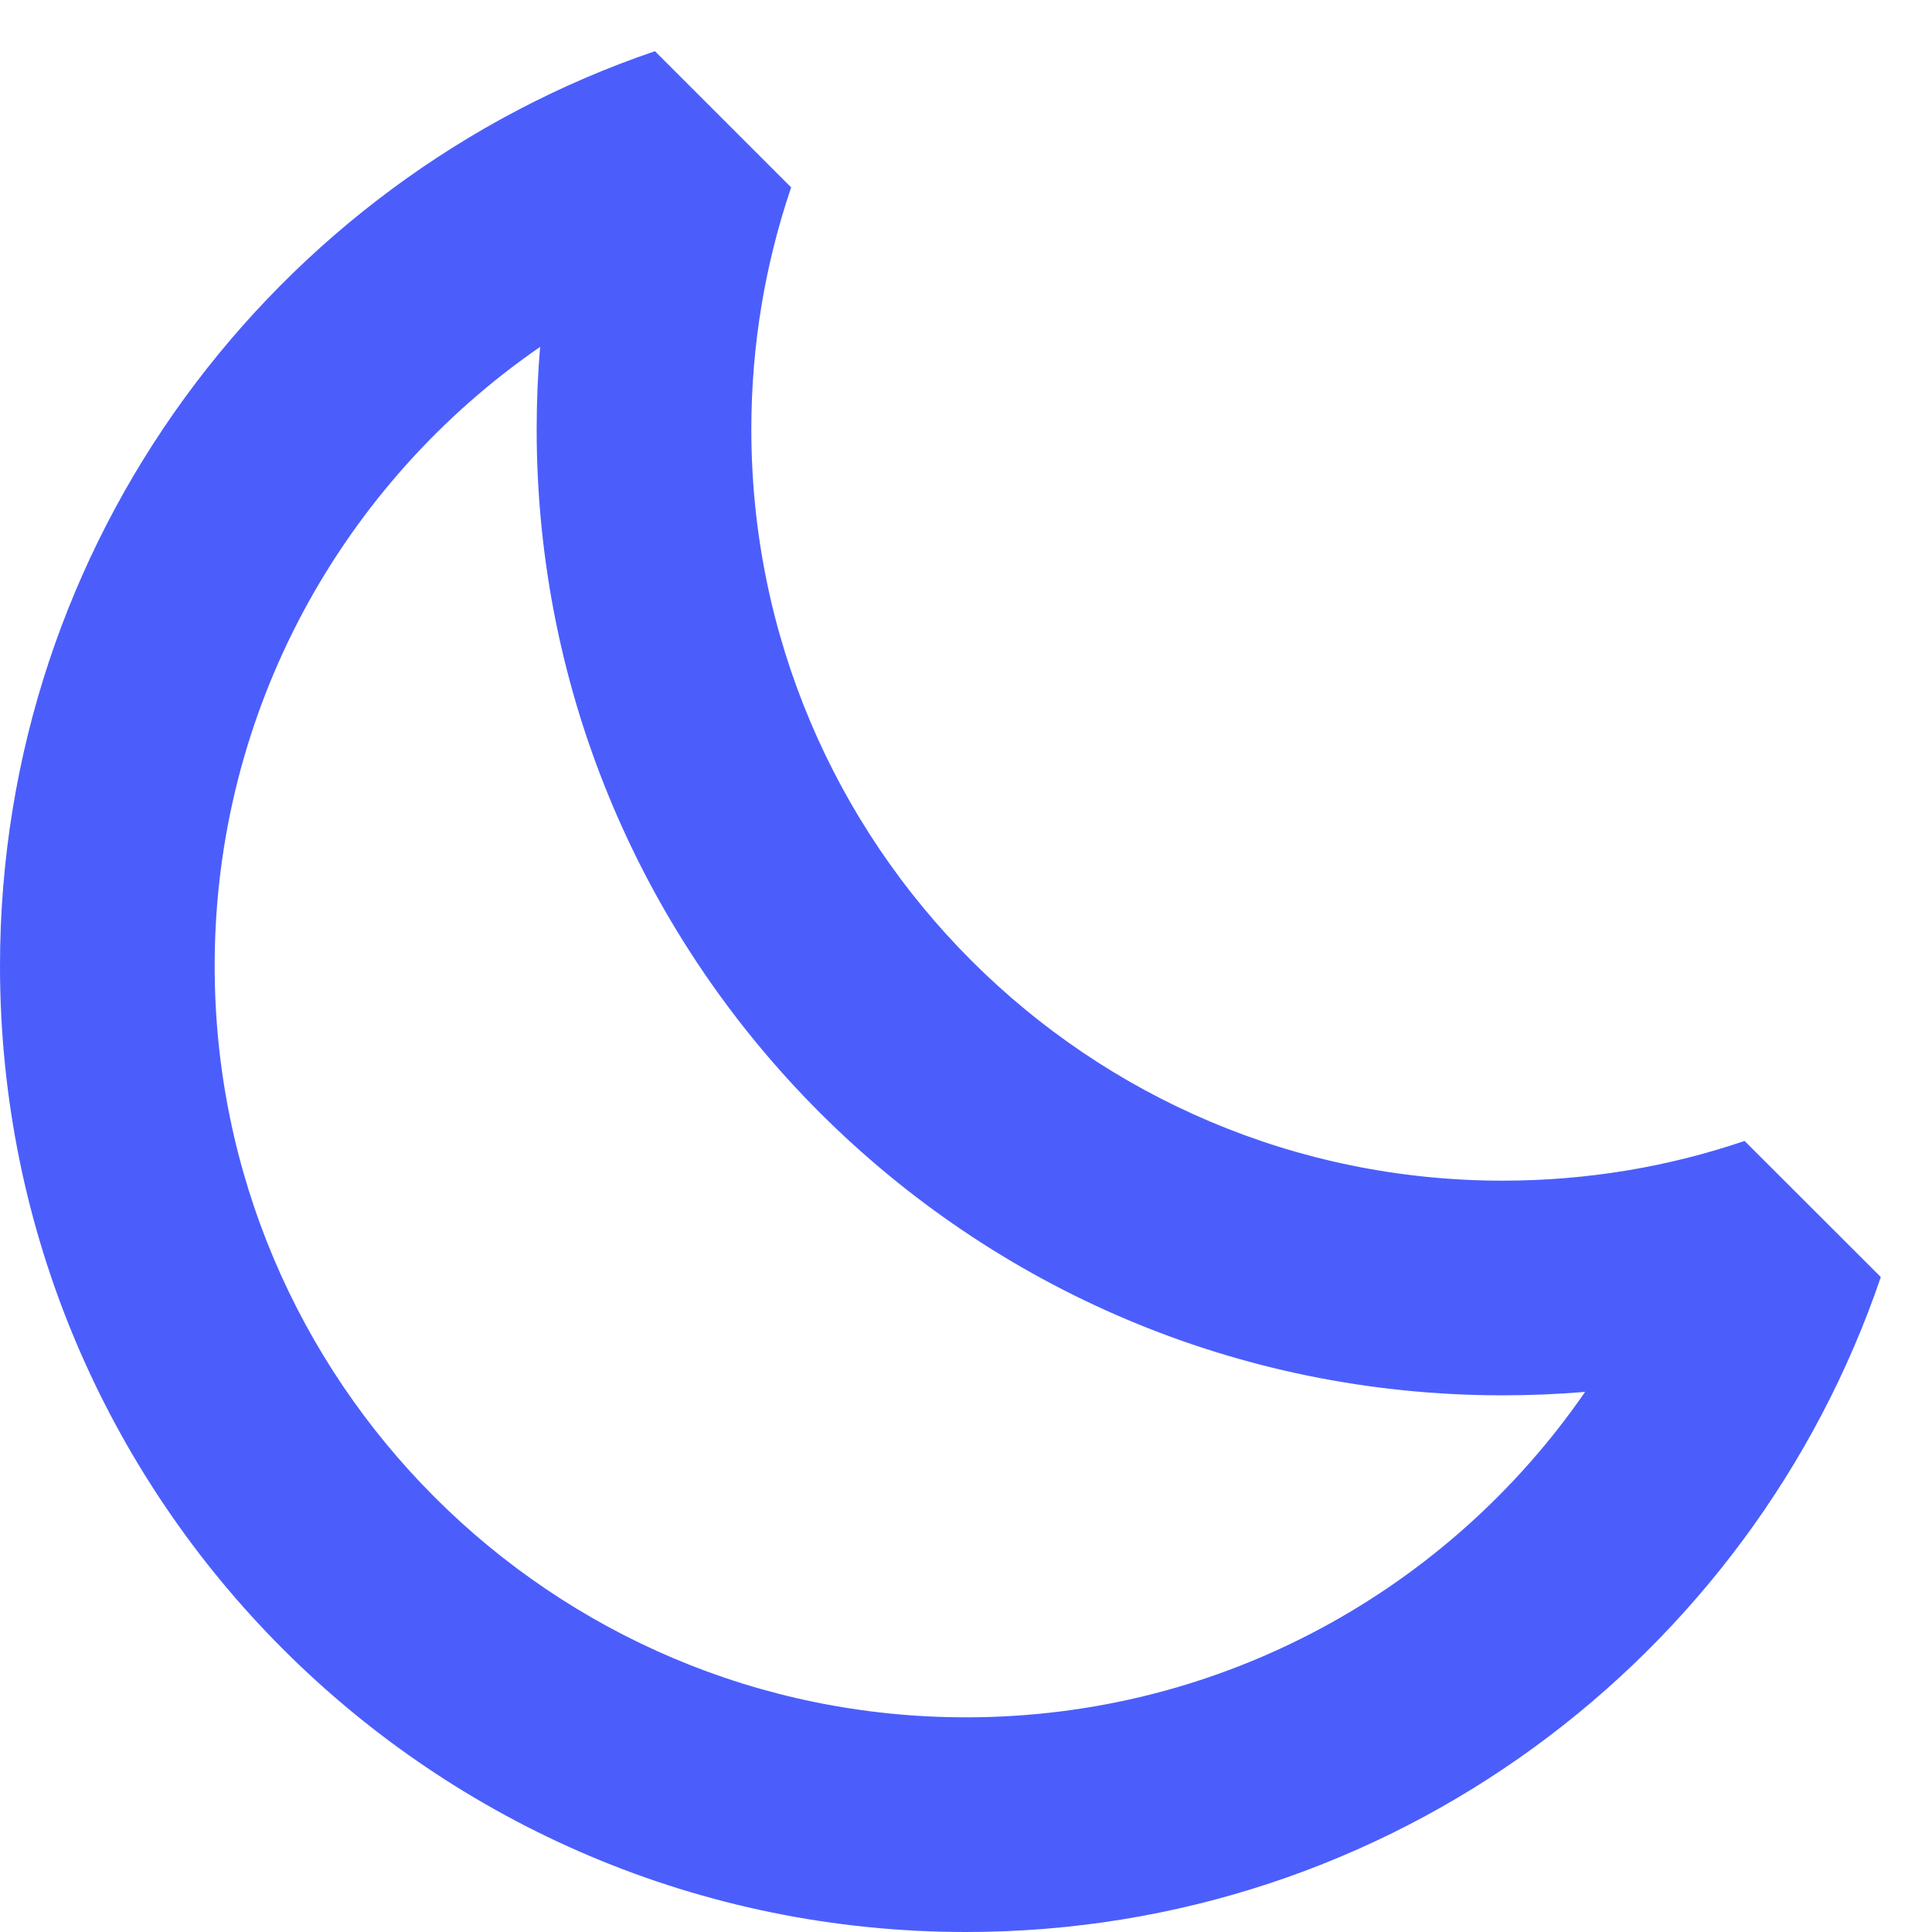
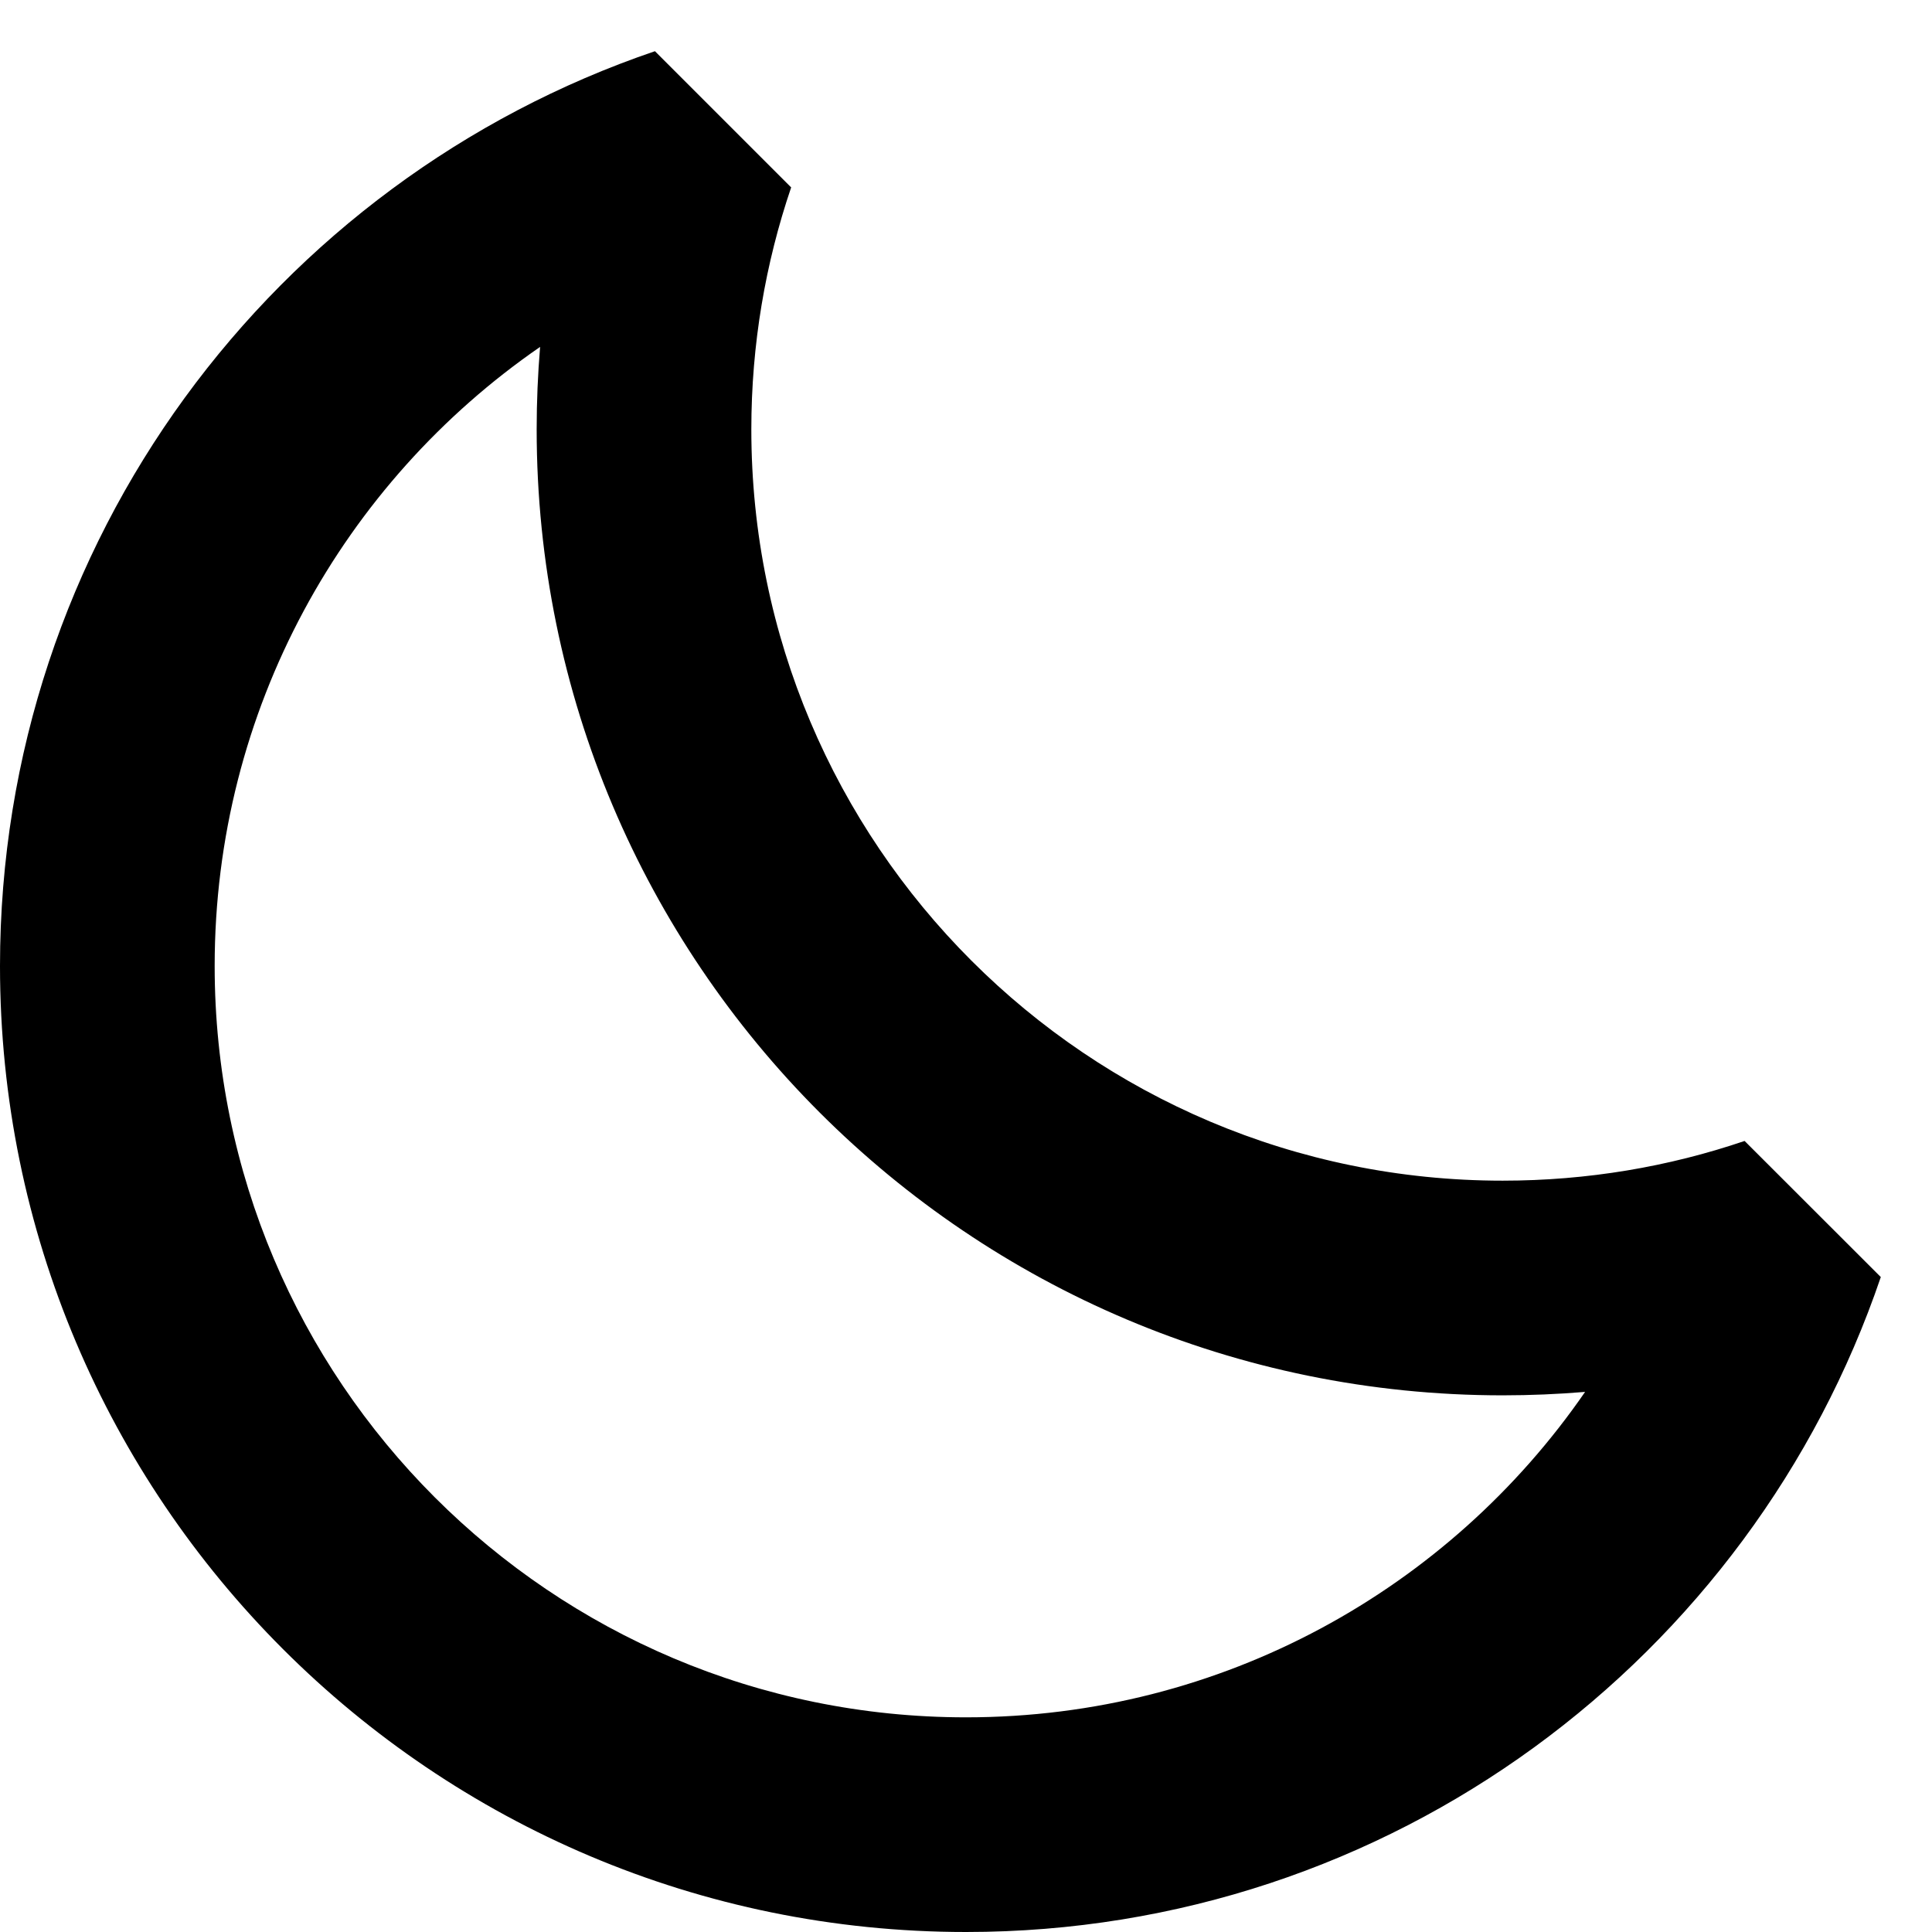
<svg xmlns="http://www.w3.org/2000/svg" width="18" height="18" viewBox="0 0 18 18" fill="none">
-   <path fill-rule="evenodd" clip-rule="evenodd" d="M5.032 3.232C3.2 4.495 2 6.608 2 9C2 12.866 5.134 16 9 16C11.392 16 13.505 14.8 14.768 12.968C14.515 12.989 14.258 13 14 13C9.029 13 5 8.971 5 4C5 3.741 5.011 3.485 5.032 3.232ZM0 9C0 5.042 2.555 1.683 6.102 0.477L7.371 1.746C7.131 2.452 7 3.21 7 4C7 7.866 10.134 11 14 11C14.79 11 15.548 10.87 16.254 10.63L17.523 11.898C16.317 15.446 12.958 18 9 18C4.029 18 0 13.97 0 9Z" fill="#4B5EFC" />
+   <path fill-rule="evenodd" clip-rule="evenodd" d="M5.032 3.232C3.2 4.495 2 6.608 2 9C2 12.866 5.134 16 9 16C11.392 16 13.505 14.8 14.768 12.968C14.515 12.989 14.258 13 14 13C9.029 13 5 8.971 5 4C5 3.741 5.011 3.485 5.032 3.232ZM0 9C0 5.042 2.555 1.683 6.102 0.477L7.371 1.746C7.131 2.452 7 3.21 7 4C7 7.866 10.134 11 14 11C14.79 11 15.548 10.87 16.254 10.63L17.523 11.898C16.317 15.446 12.958 18 9 18C4.029 18 0 13.97 0 9Z" fill="currentColor" />
</svg>
